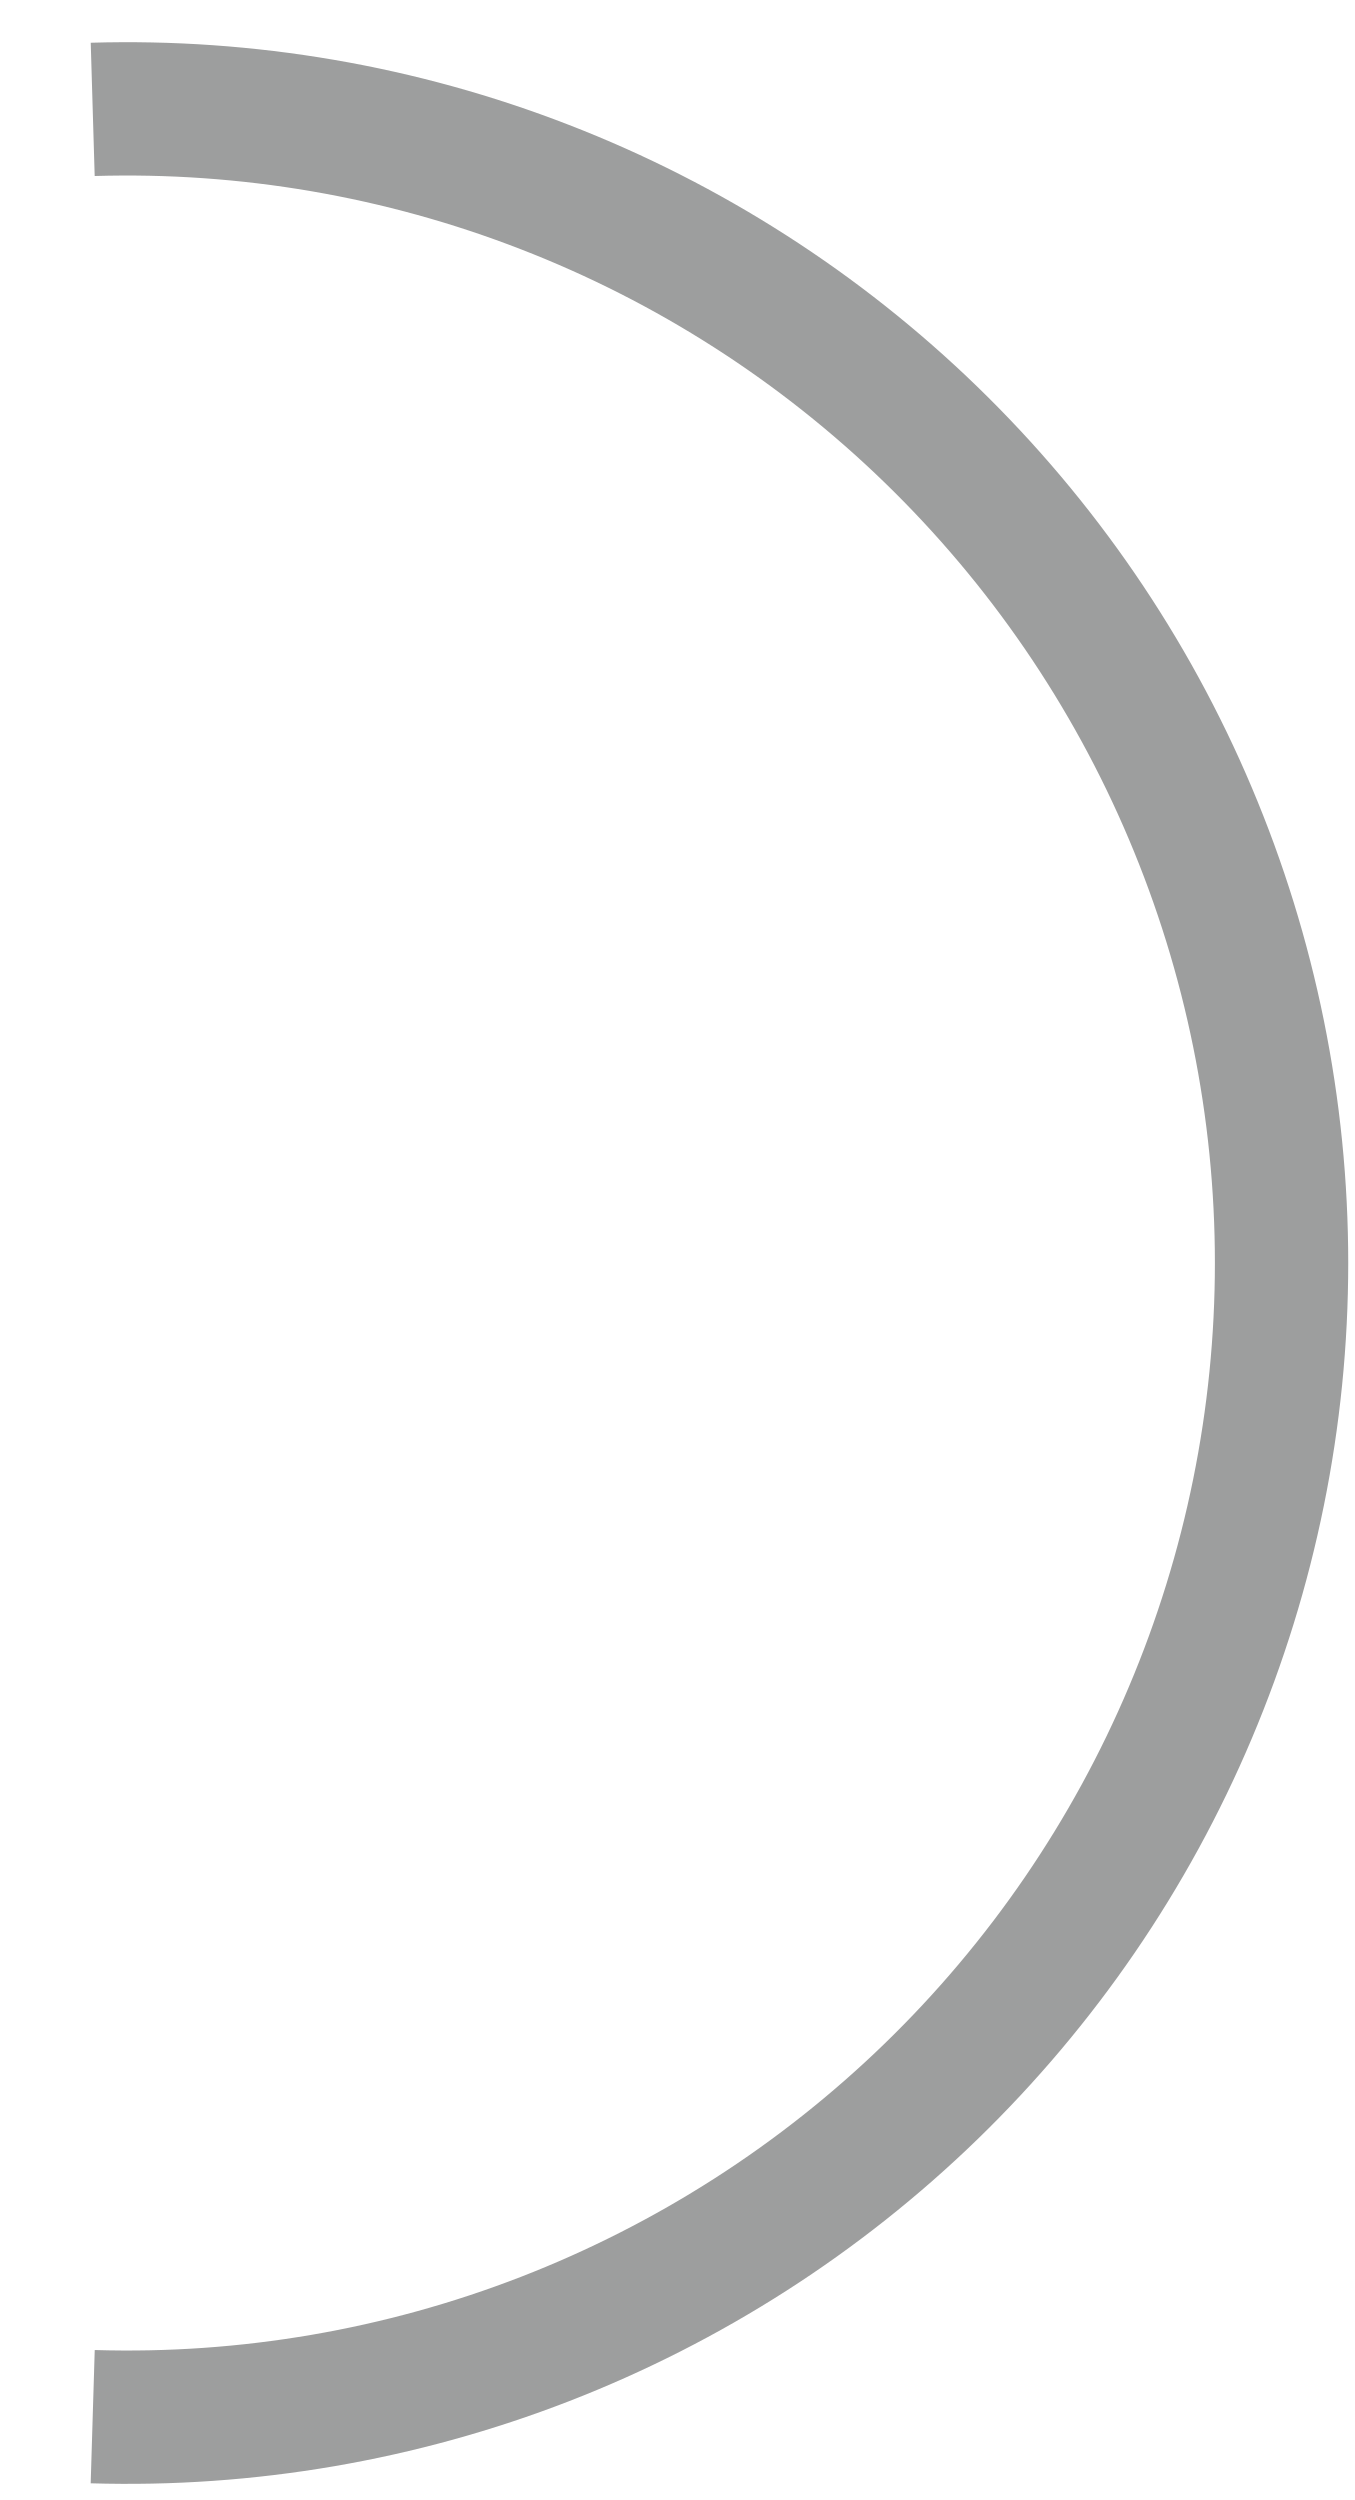
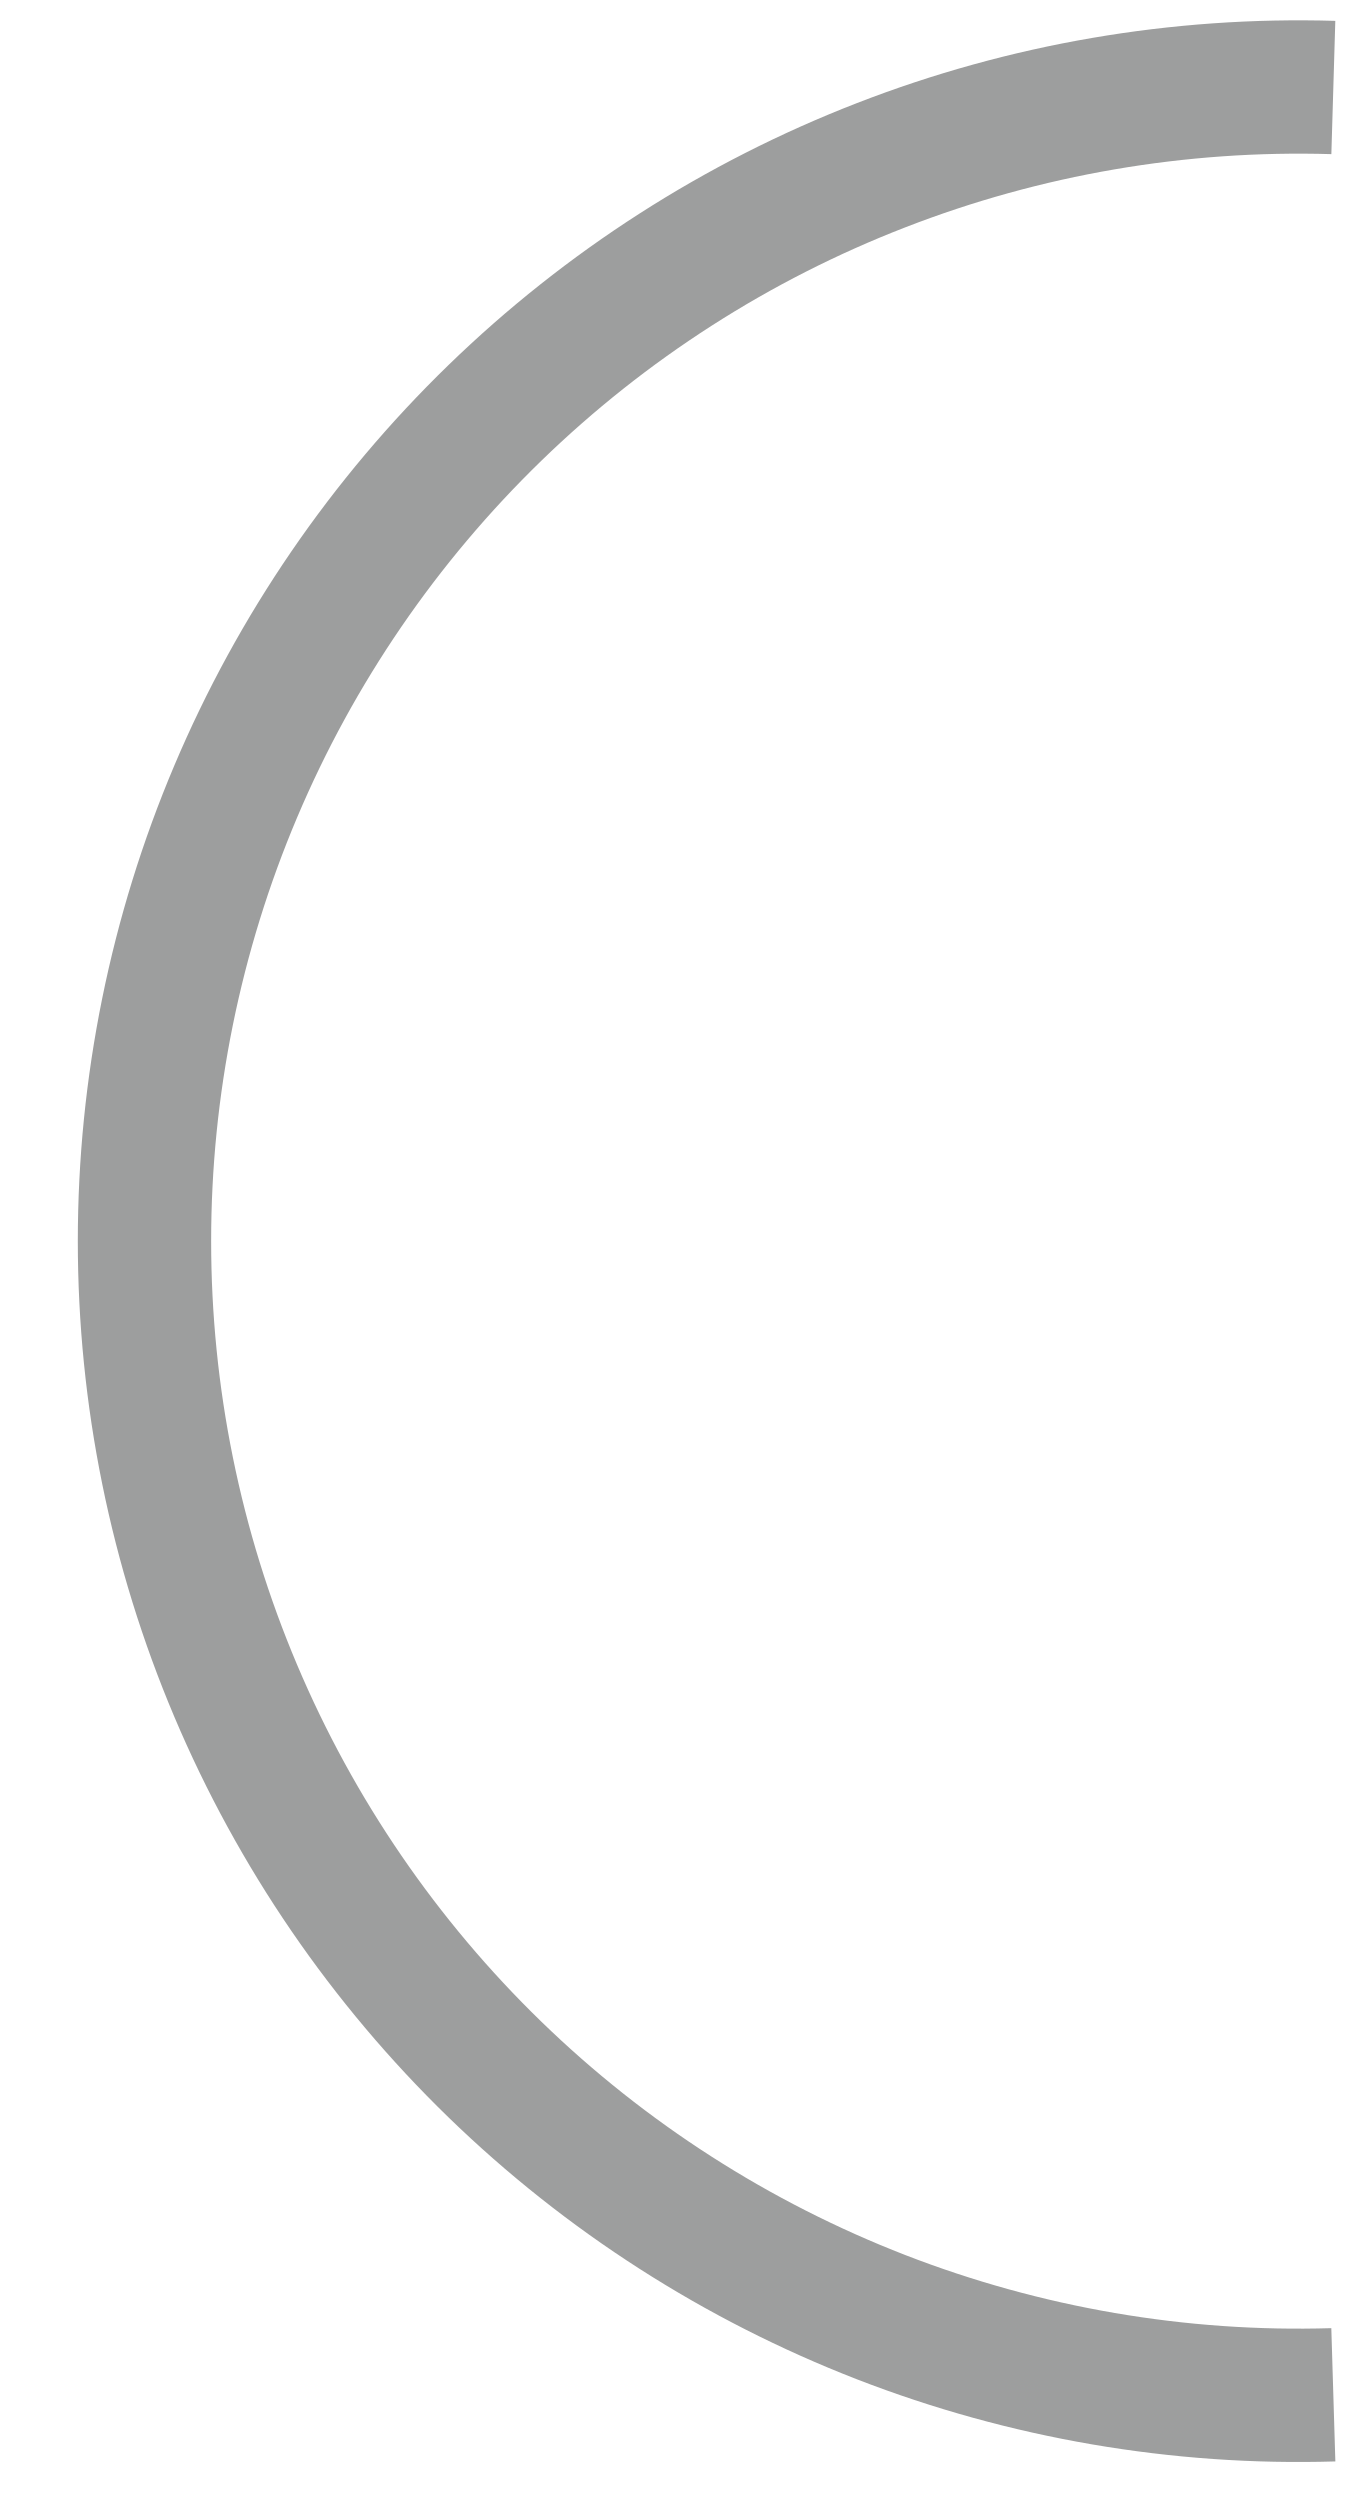
<svg xmlns="http://www.w3.org/2000/svg" width="13" height="24" viewBox="0 0 13 24" fill="none">
-   <path d="M0.89 1.05C2.372 1.006 3.849 1.259 5.231 1.796C6.614 2.332 7.875 3.141 8.939 4.174C10.003 5.207 10.85 6.442 11.427 7.808C12.005 9.174 12.303 10.642 12.303 12.125C12.303 13.608 12.005 15.076 11.427 16.442C10.85 17.808 10.003 19.044 8.939 20.077C7.875 21.11 6.614 21.918 5.231 22.455C3.849 22.991 2.372 23.245 0.89 23.2" stroke="#9D9E9E" stroke-width="1.28" stroke-miterlimit="22.93" />
+   <path d="M12.8 0.84C11.318 0.796 9.841 1.049 8.459 1.586C7.076 2.122 5.815 2.931 4.751 3.964C3.687 4.997 2.841 6.232 2.263 7.598C1.685 8.964 1.387 10.432 1.387 11.915C1.387 13.398 1.685 14.866 2.263 16.232C2.841 17.598 3.687 18.834 4.751 19.867C5.815 20.9 7.076 21.708 8.459 22.245C9.841 22.781 11.318 23.035 12.8 22.99" stroke="#9D9E9E" stroke-width="1.28" stroke-miterlimit="22.93" />
</svg>
